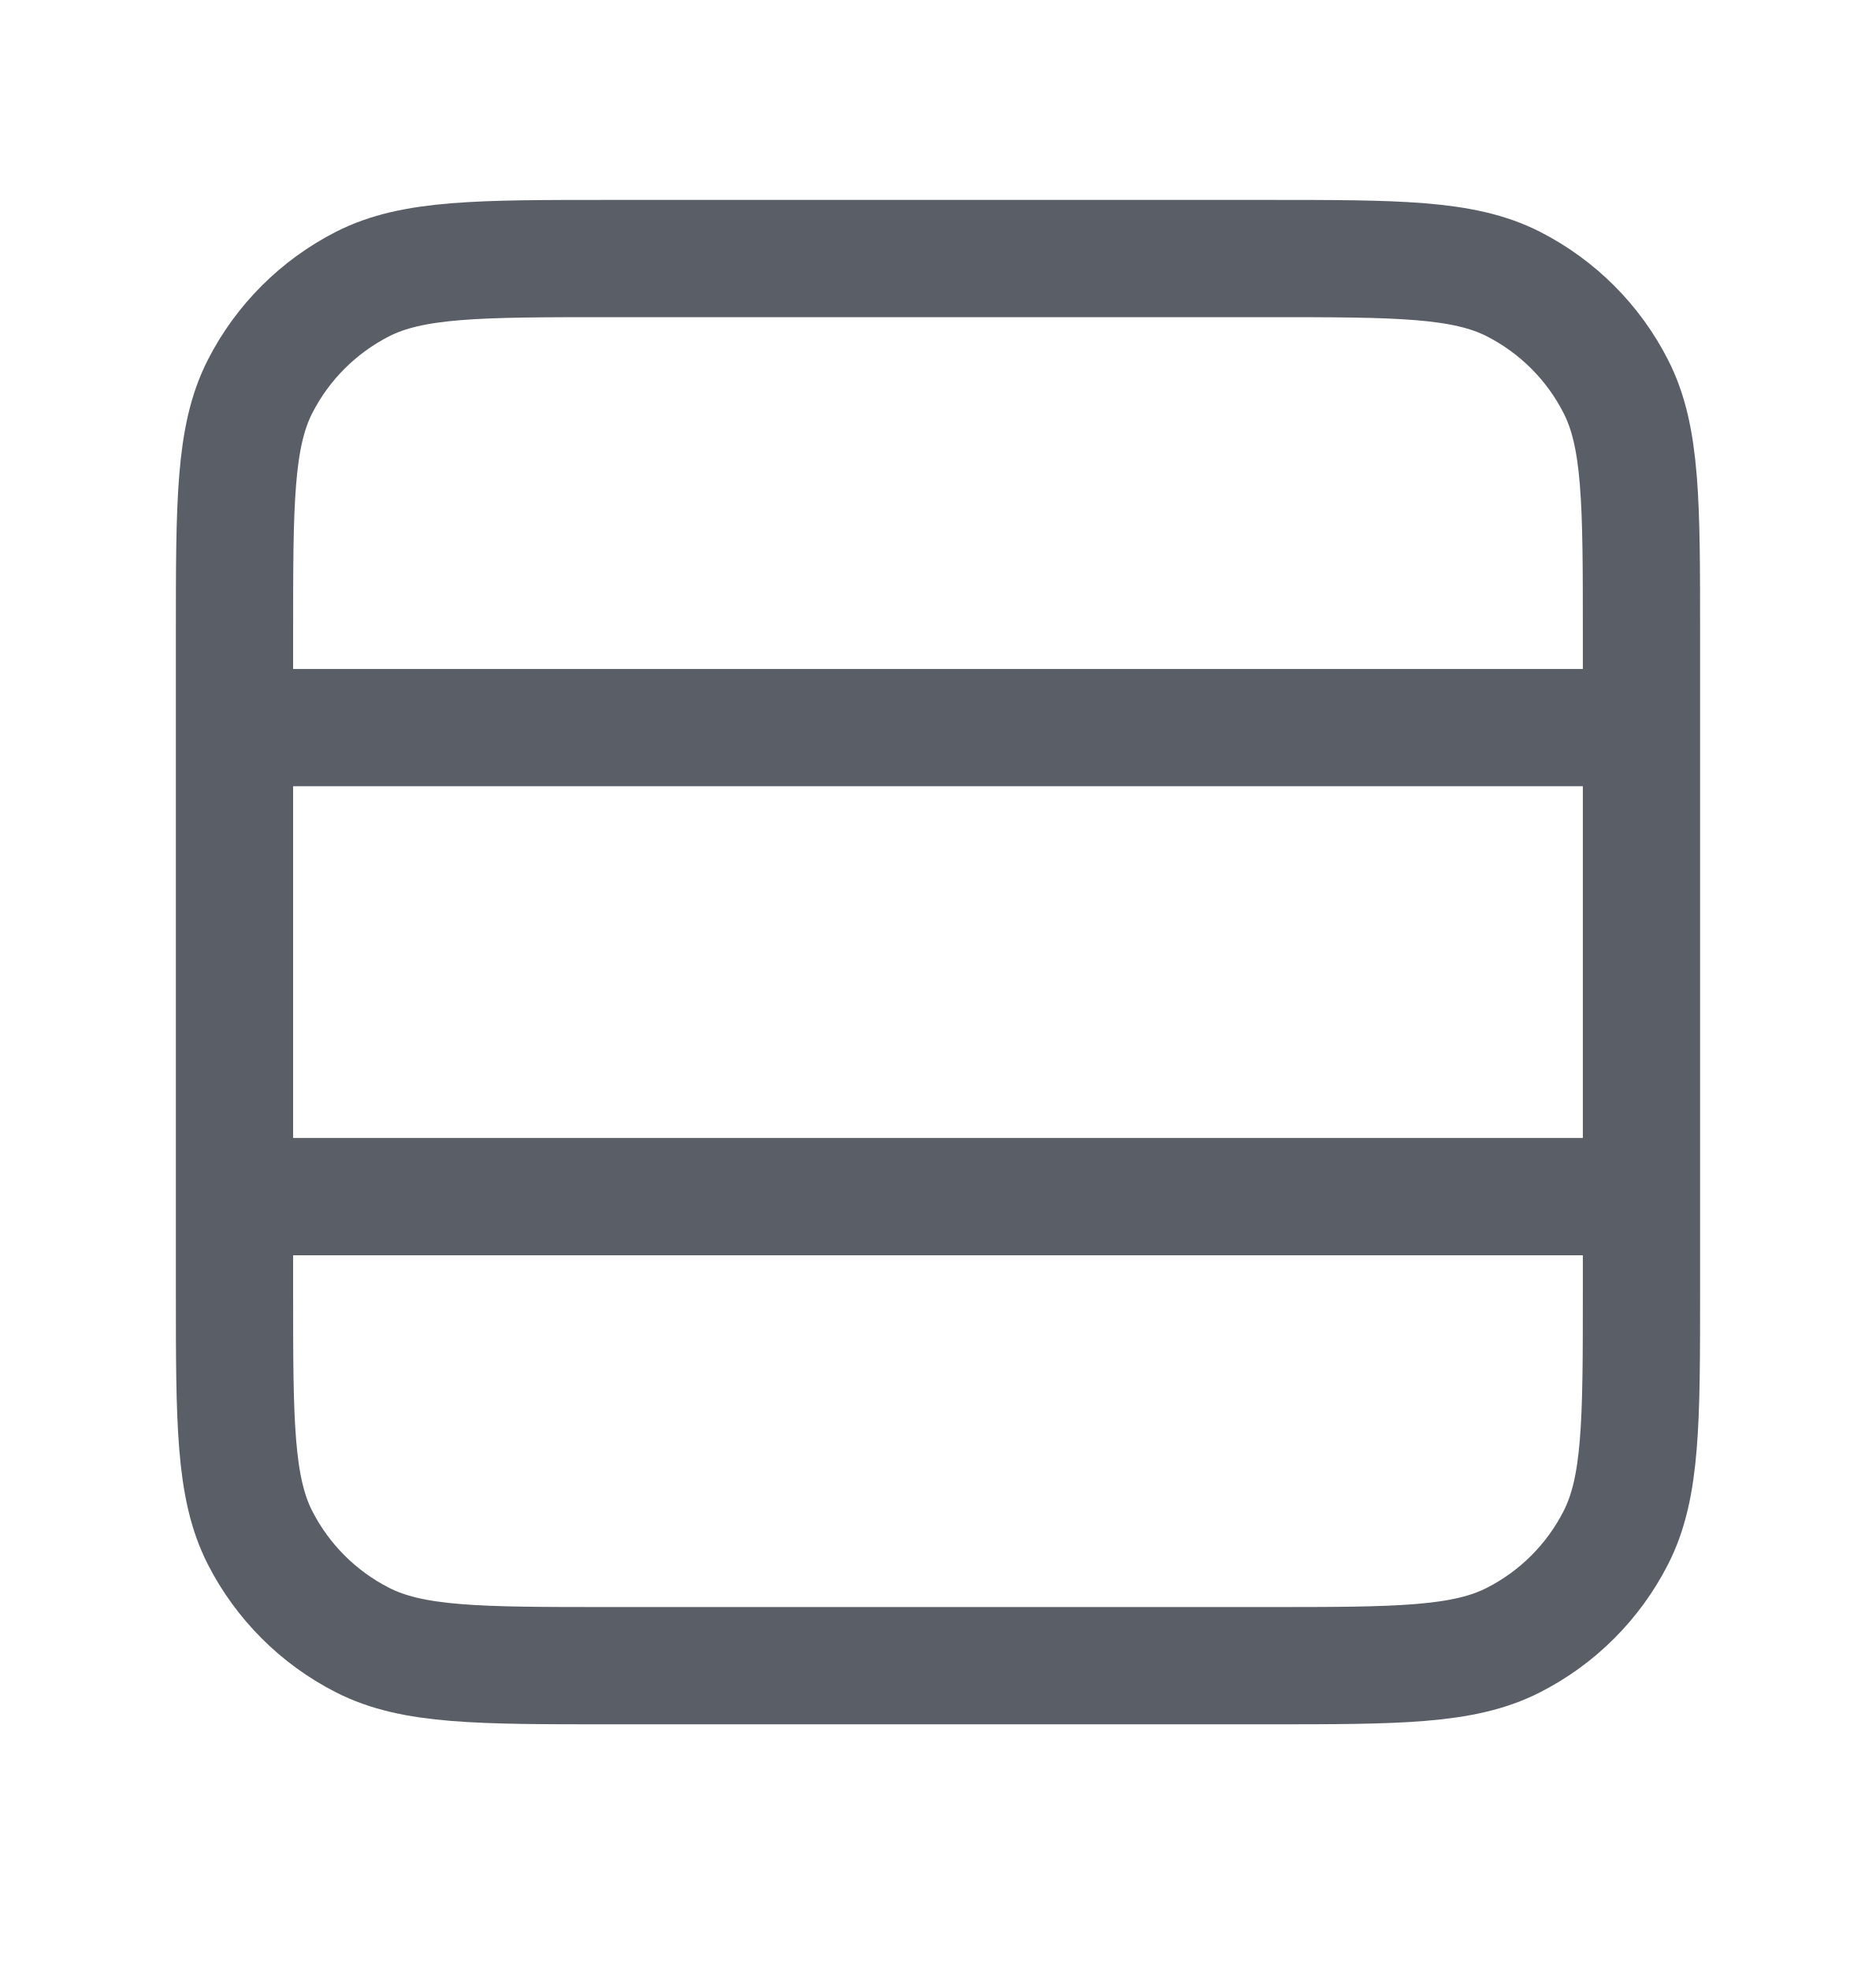
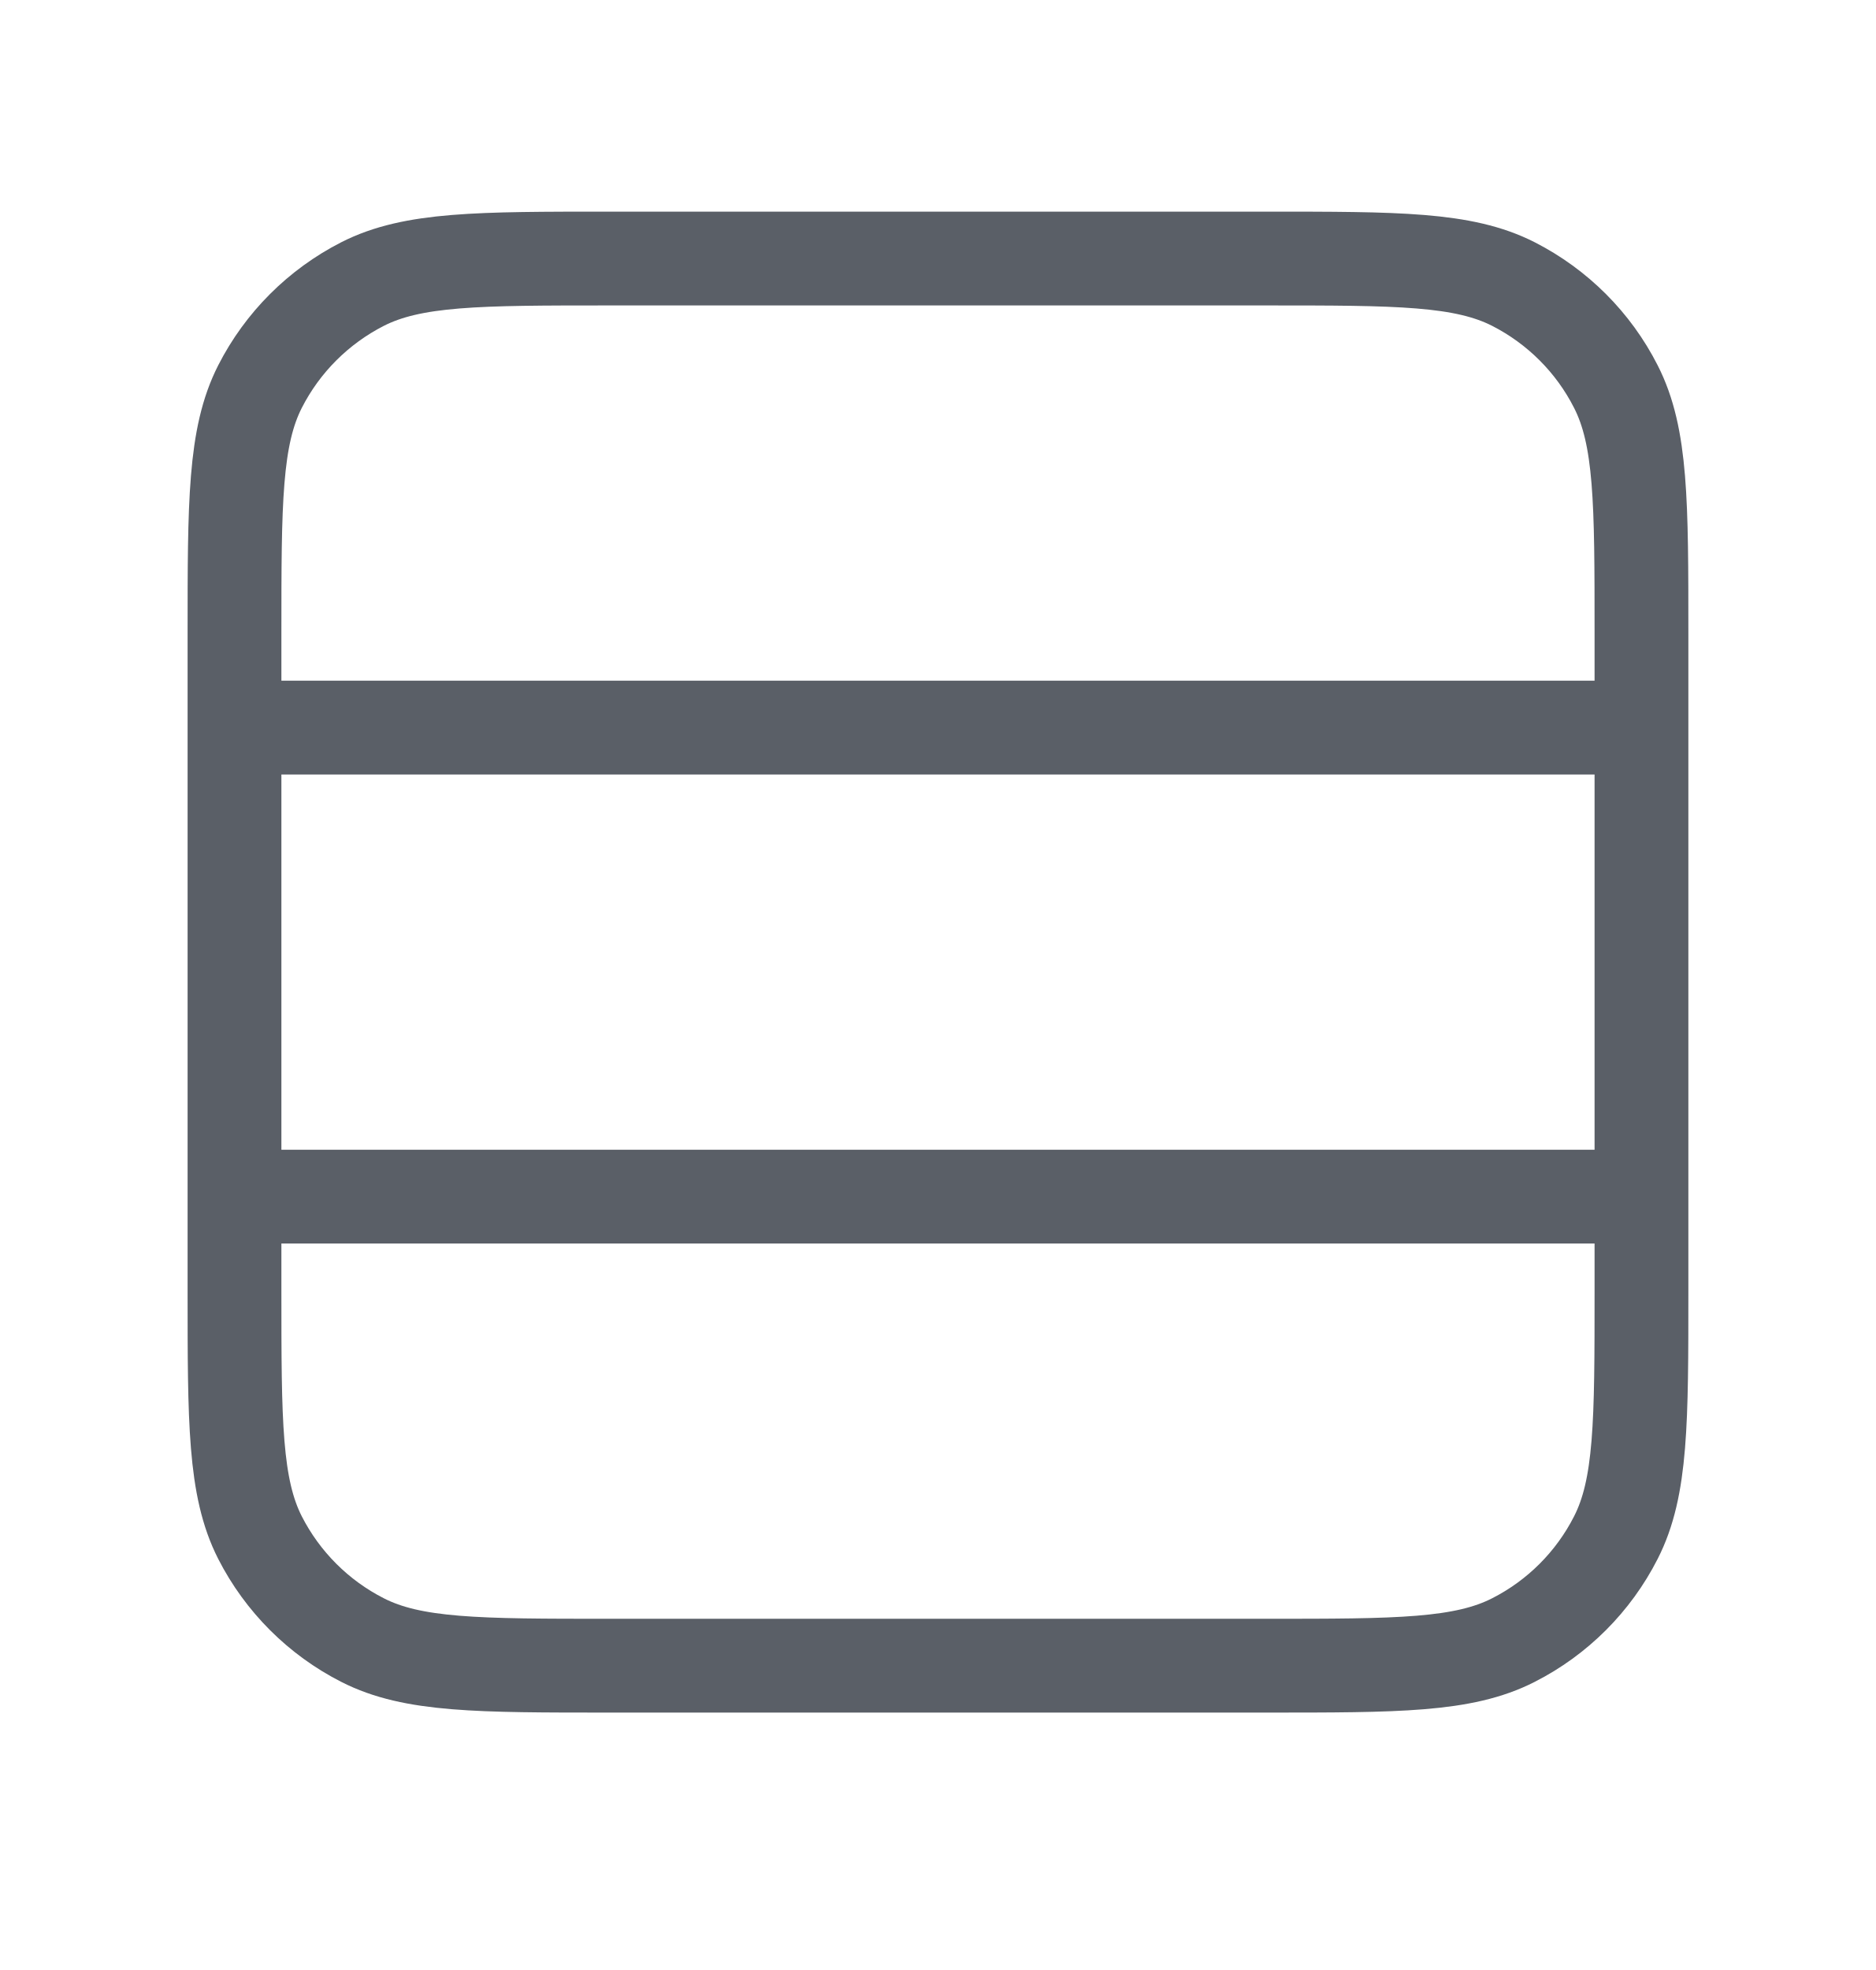
<svg xmlns="http://www.w3.org/2000/svg" width="20" height="21" viewBox="0 0 20 21" fill="none">
-   <path d="M2.5 7.756H17.5M2.5 12.756H17.5M6.5 2.756H13.5C14.9 2.756 15.6 2.756 16.135 3.028C16.605 3.268 16.988 3.65 17.227 4.121C17.5 4.656 17.5 5.356 17.5 6.756V13.756C17.5 15.156 17.5 15.856 17.227 16.391C16.988 16.861 16.605 17.244 16.135 17.483C15.6 17.756 14.9 17.756 13.5 17.756H6.5C5.1 17.756 4.4 17.756 3.865 17.483C3.395 17.244 3.012 16.861 2.772 16.391C2.5 15.856 2.5 15.156 2.5 13.756V6.756C2.5 5.356 2.5 4.656 2.772 4.121C3.012 3.65 3.395 3.268 3.865 3.028C4.4 2.756 5.1 2.756 6.5 2.756Z" stroke="#5A5F67" stroke-width="1.25" stroke-linecap="round" stroke-linejoin="round" />
+   <path d="M2.5 7.756H17.5M2.5 12.756H17.5M6.5 2.756H13.5C14.9 2.756 15.6 2.756 16.135 3.028C16.605 3.268 16.988 3.65 17.227 4.121C17.5 4.656 17.5 5.356 17.5 6.756V13.756C17.5 15.156 17.5 15.856 17.227 16.391C16.988 16.861 16.605 17.244 16.135 17.483C15.6 17.756 14.9 17.756 13.5 17.756H6.5C5.1 17.756 4.4 17.756 3.865 17.483C3.395 17.244 3.012 16.861 2.772 16.391C2.5 15.856 2.5 15.156 2.5 13.756V6.756C2.5 5.356 2.5 4.656 2.772 4.121C3.012 3.65 3.395 3.268 3.865 3.028C4.4 2.756 5.1 2.756 6.5 2.756Z" stroke="#5A5F67" strokeWidth="1.25" strokeLinecap="round" strokeLinejoin="round" />
</svg>
